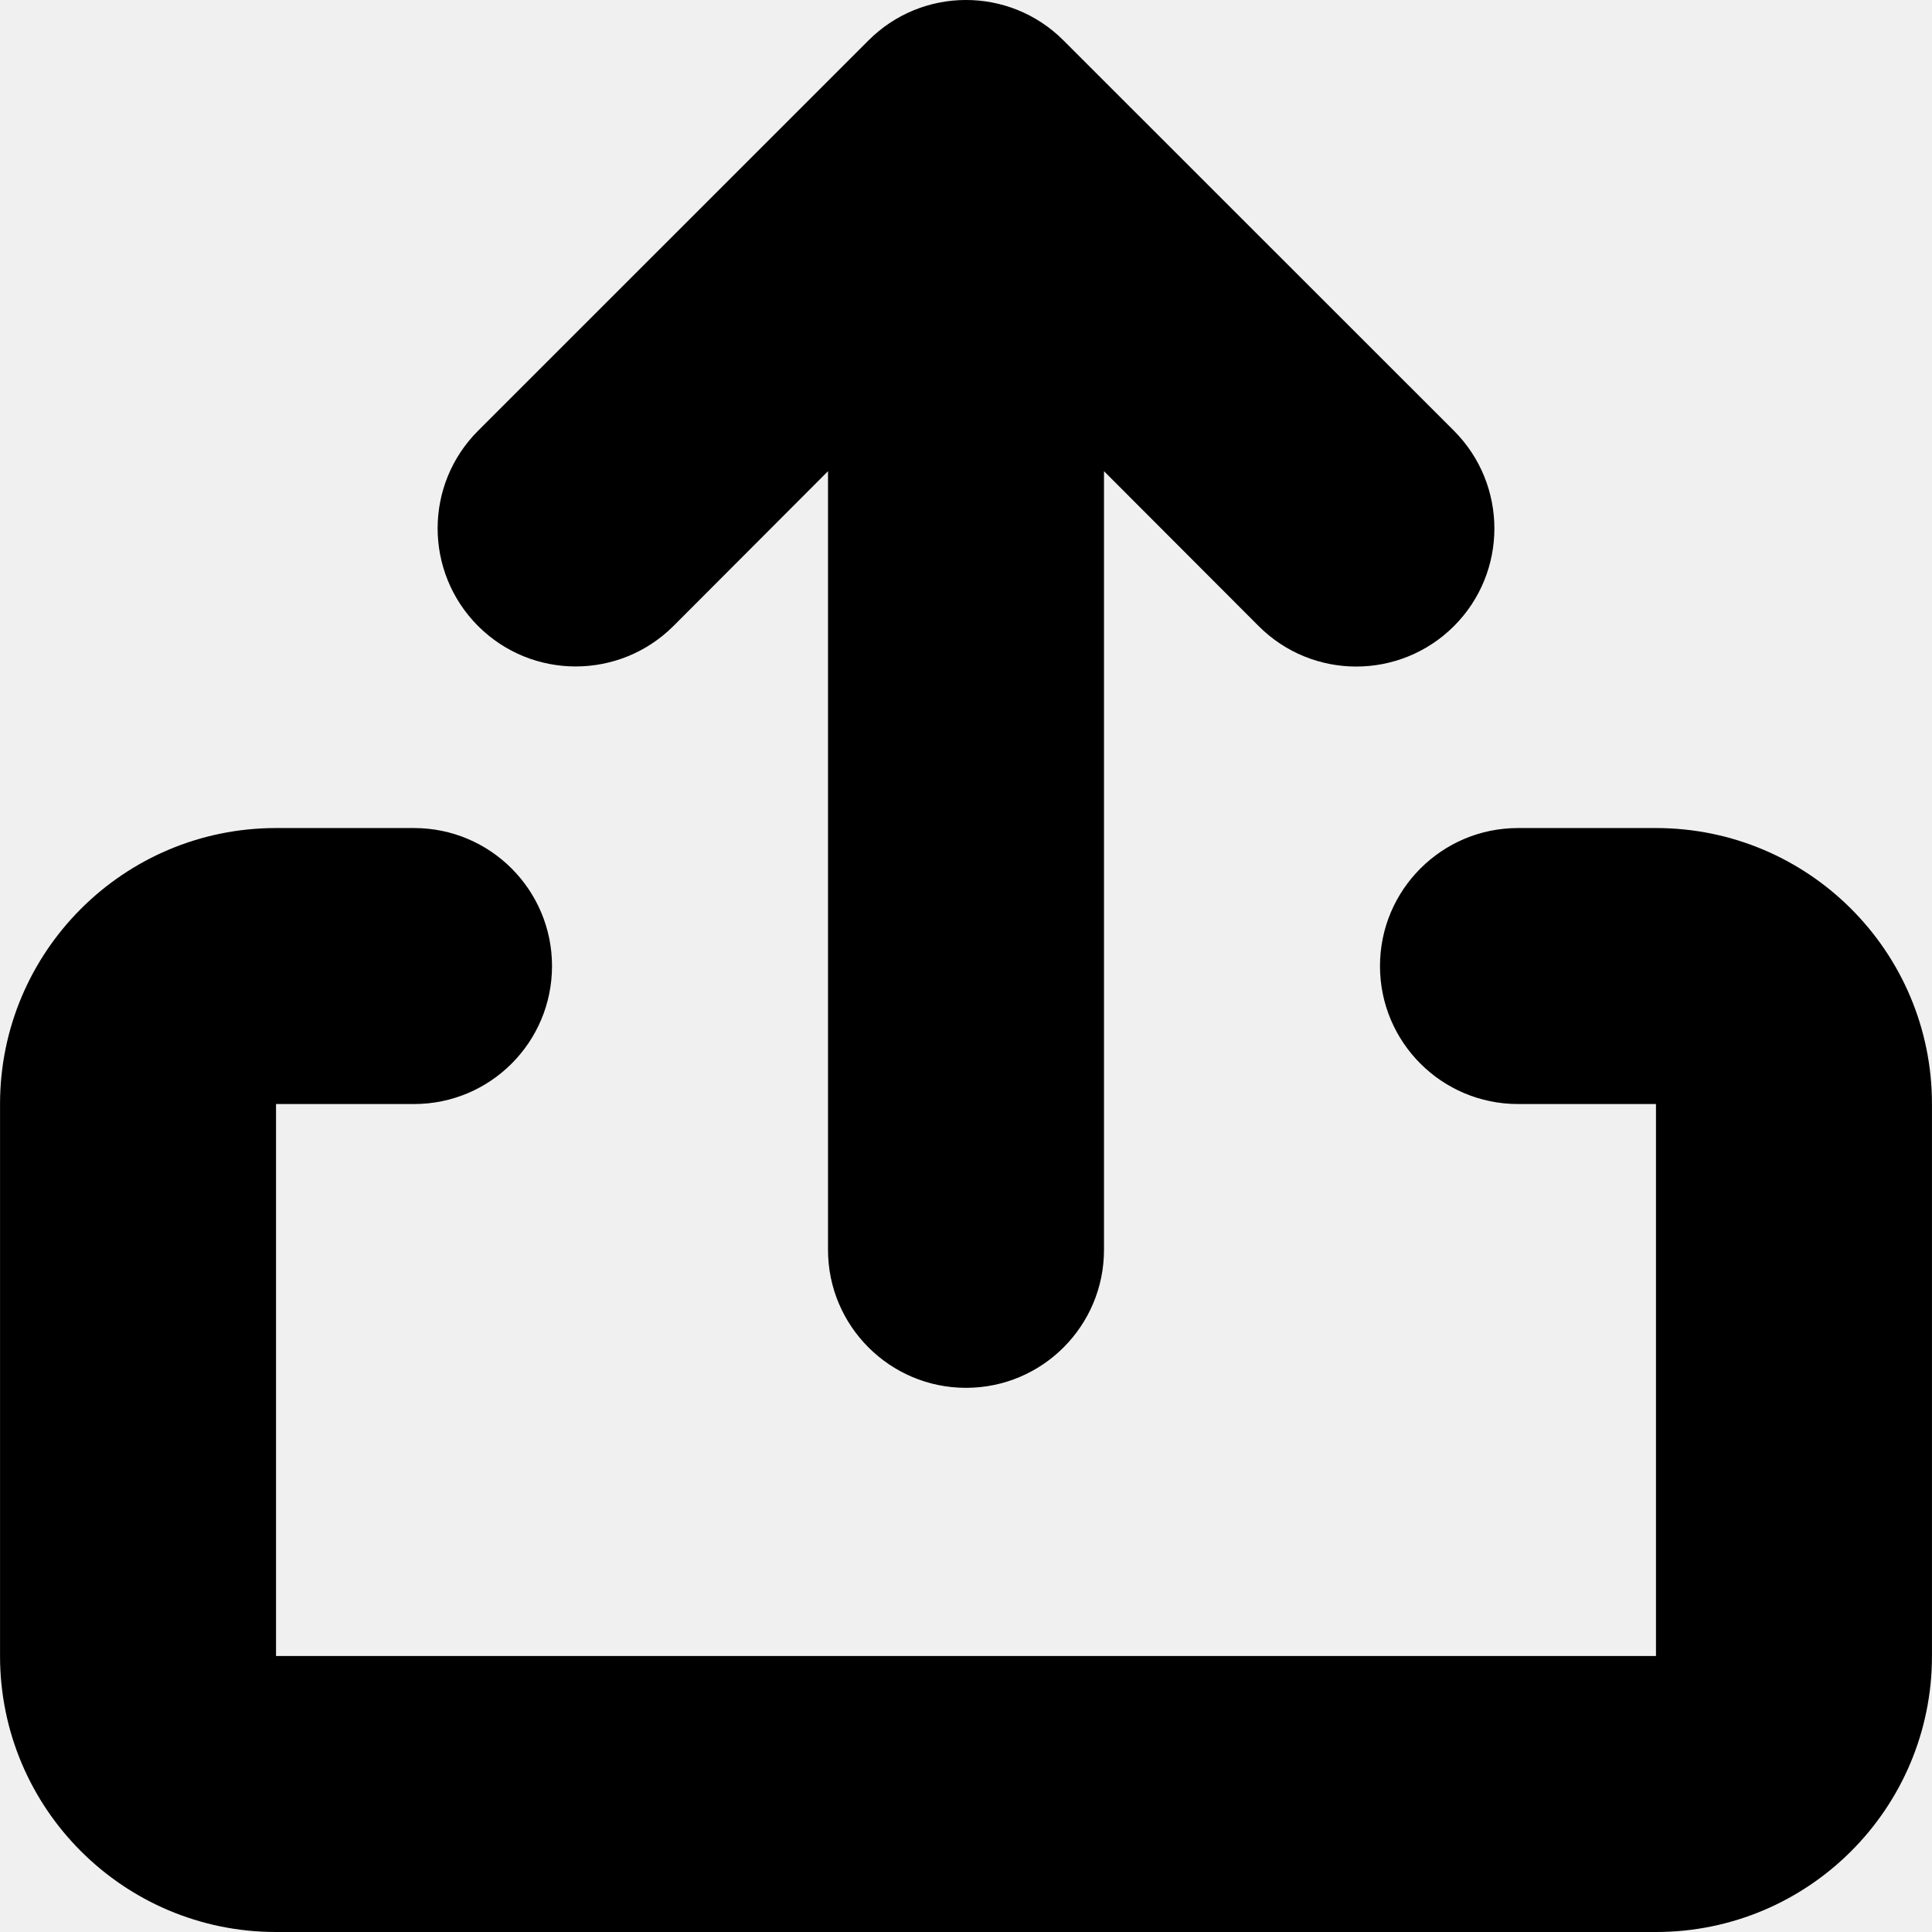
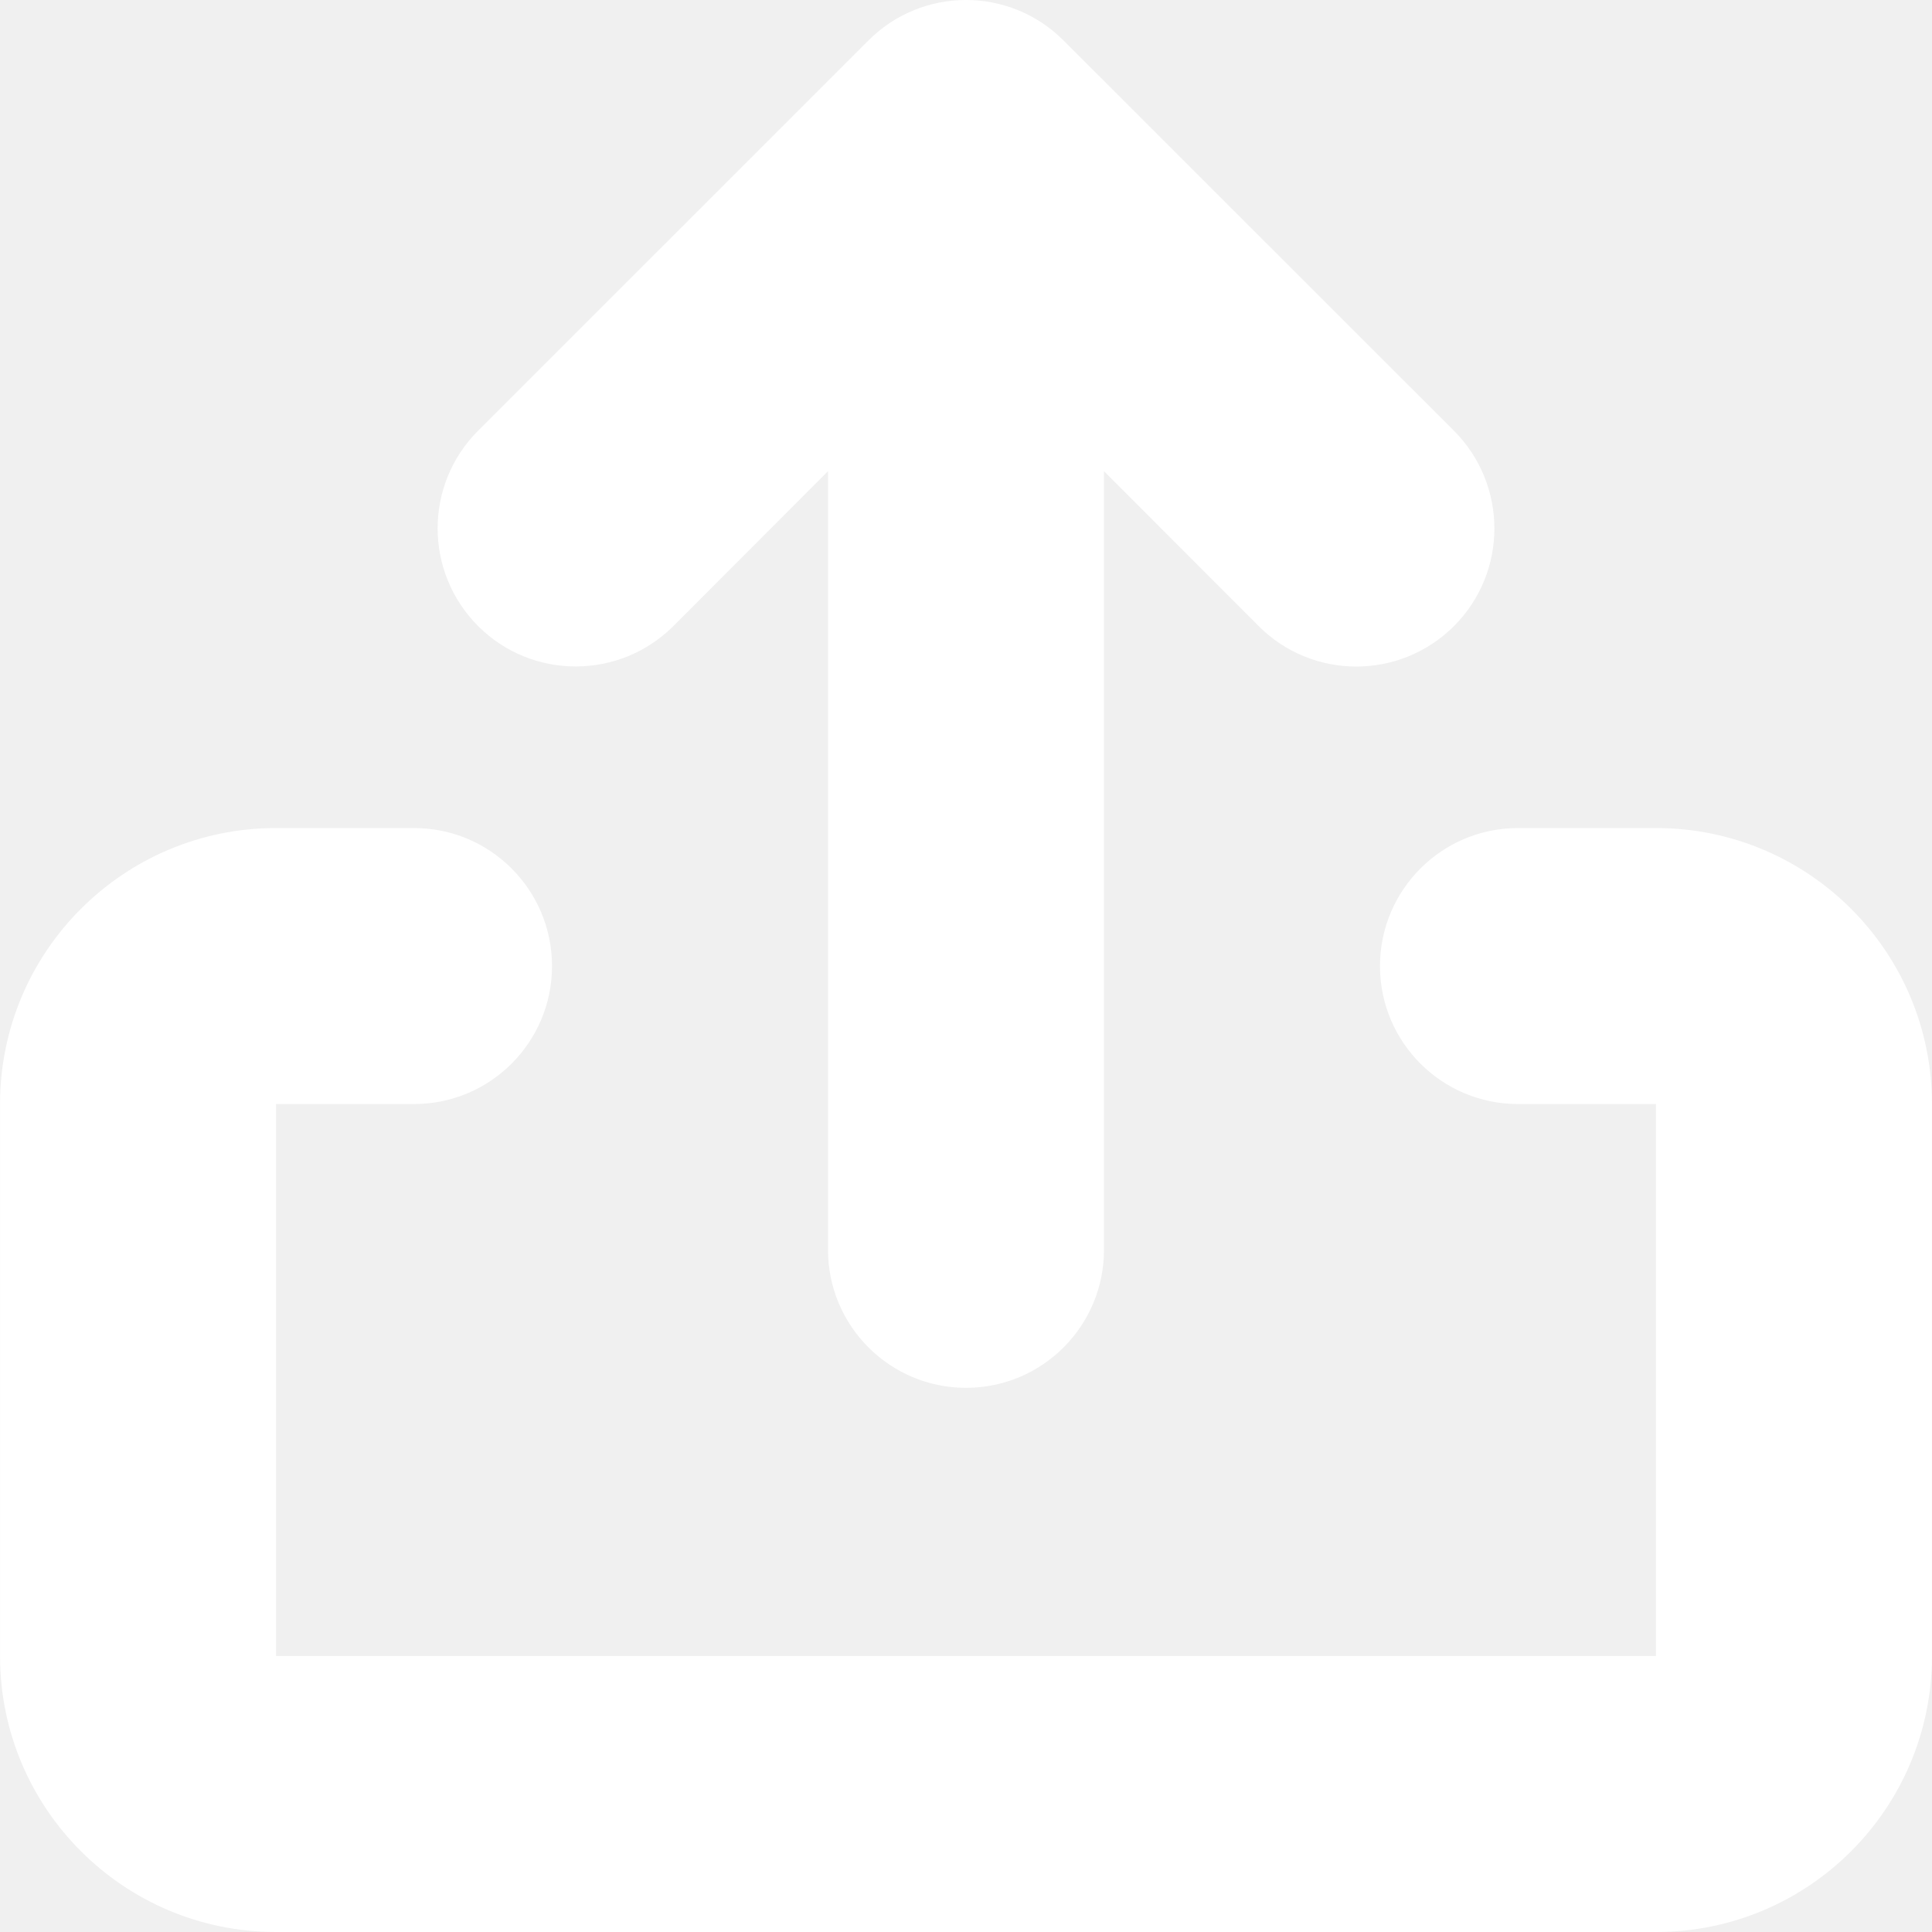
- <svg xmlns="http://www.w3.org/2000/svg" version="1.1" id="Layer_1" x="0px" y="0px" viewBox="0 0 512 512" style="enable-background:new 0 0 512 512;" xml:space="preserve">
+ <svg xmlns="http://www.w3.org/2000/svg" version="1.1" x="0px" y="0px" viewBox="0 0 512 512" xml:space="preserve">
  <g>
-     <path d="M292.57,124.87v206.35c0,20.18-16.36,36.57-36.57,36.57c-20.18,0-36.57-16.39-36.57-36.57V124.87l-40.96,41.03   c-14.32,14.29-37.5,14.29-51.78,0c-14.29-14.32-14.29-37.5,0.04-51.78L230.14,10.73c14.21-14.25,37.28-14.32,51.57-0.14l0.14,0.14   l103.46,103.42c14.29,14.32,14.29,37.5,0,51.78c-14.32,14.29-37.5,14.29-51.78-0.04L292.57,124.87z M109.72,219.44   c20.21,0,36.57,16.39,36.57,36.57c0,20.21-16.36,36.57-36.57,36.57H73.15v146.28h365.7V292.58h-36.57   c-20.18,0-36.57-16.36-36.57-36.57c0-20.18,16.39-36.57,36.57-36.57h36.57c40.43,0,73.14,32.75,73.14,73.14v146.28   c0,40.39-32.71,73.14-73.14,73.14H73.15c-40.39,0-73.14-32.75-73.14-73.14V292.58c0-40.39,32.75-73.14,73.14-73.14H109.72z" />
+     <path fill="#fff" d="M292.57,124.87v206.35c0,20.18-16.36,36.57-36.57,36.57c-20.18,0-36.57-16.39-36.57-36.57V124.87l-40.96,41.03    c-14.32,14.29-37.5,14.29-51.78,0c-14.29-14.32-14.29-37.5,0.04-51.78L230.14,10.73c14.21-14.25,37.28-14.32,51.57-0.14l0.14,0.14    l103.46,103.42c14.29,14.32,14.29,37.5,0,51.78c-14.32,14.29-37.5,14.29-51.78-0.04L292.57,124.87z M109.72,219.44    c20.21,0,36.57,16.39,36.57,36.57c0,20.21-16.36,36.57-36.57,36.57H73.15v146.28h365.7V292.58h-36.57    c-20.18,0-36.57-16.36-36.57-36.57c0-20.18,16.39-36.57,36.57-36.57h36.57c40.43,0,73.14,32.75,73.14,73.14v146.28    c0,40.39-32.71,73.14-73.14,73.14H73.15c-40.39,0-73.14-32.75-73.14-73.14V292.58c0-40.39,32.75-73.14,73.14-73.14H109.72z" />
  </g>
</svg>
